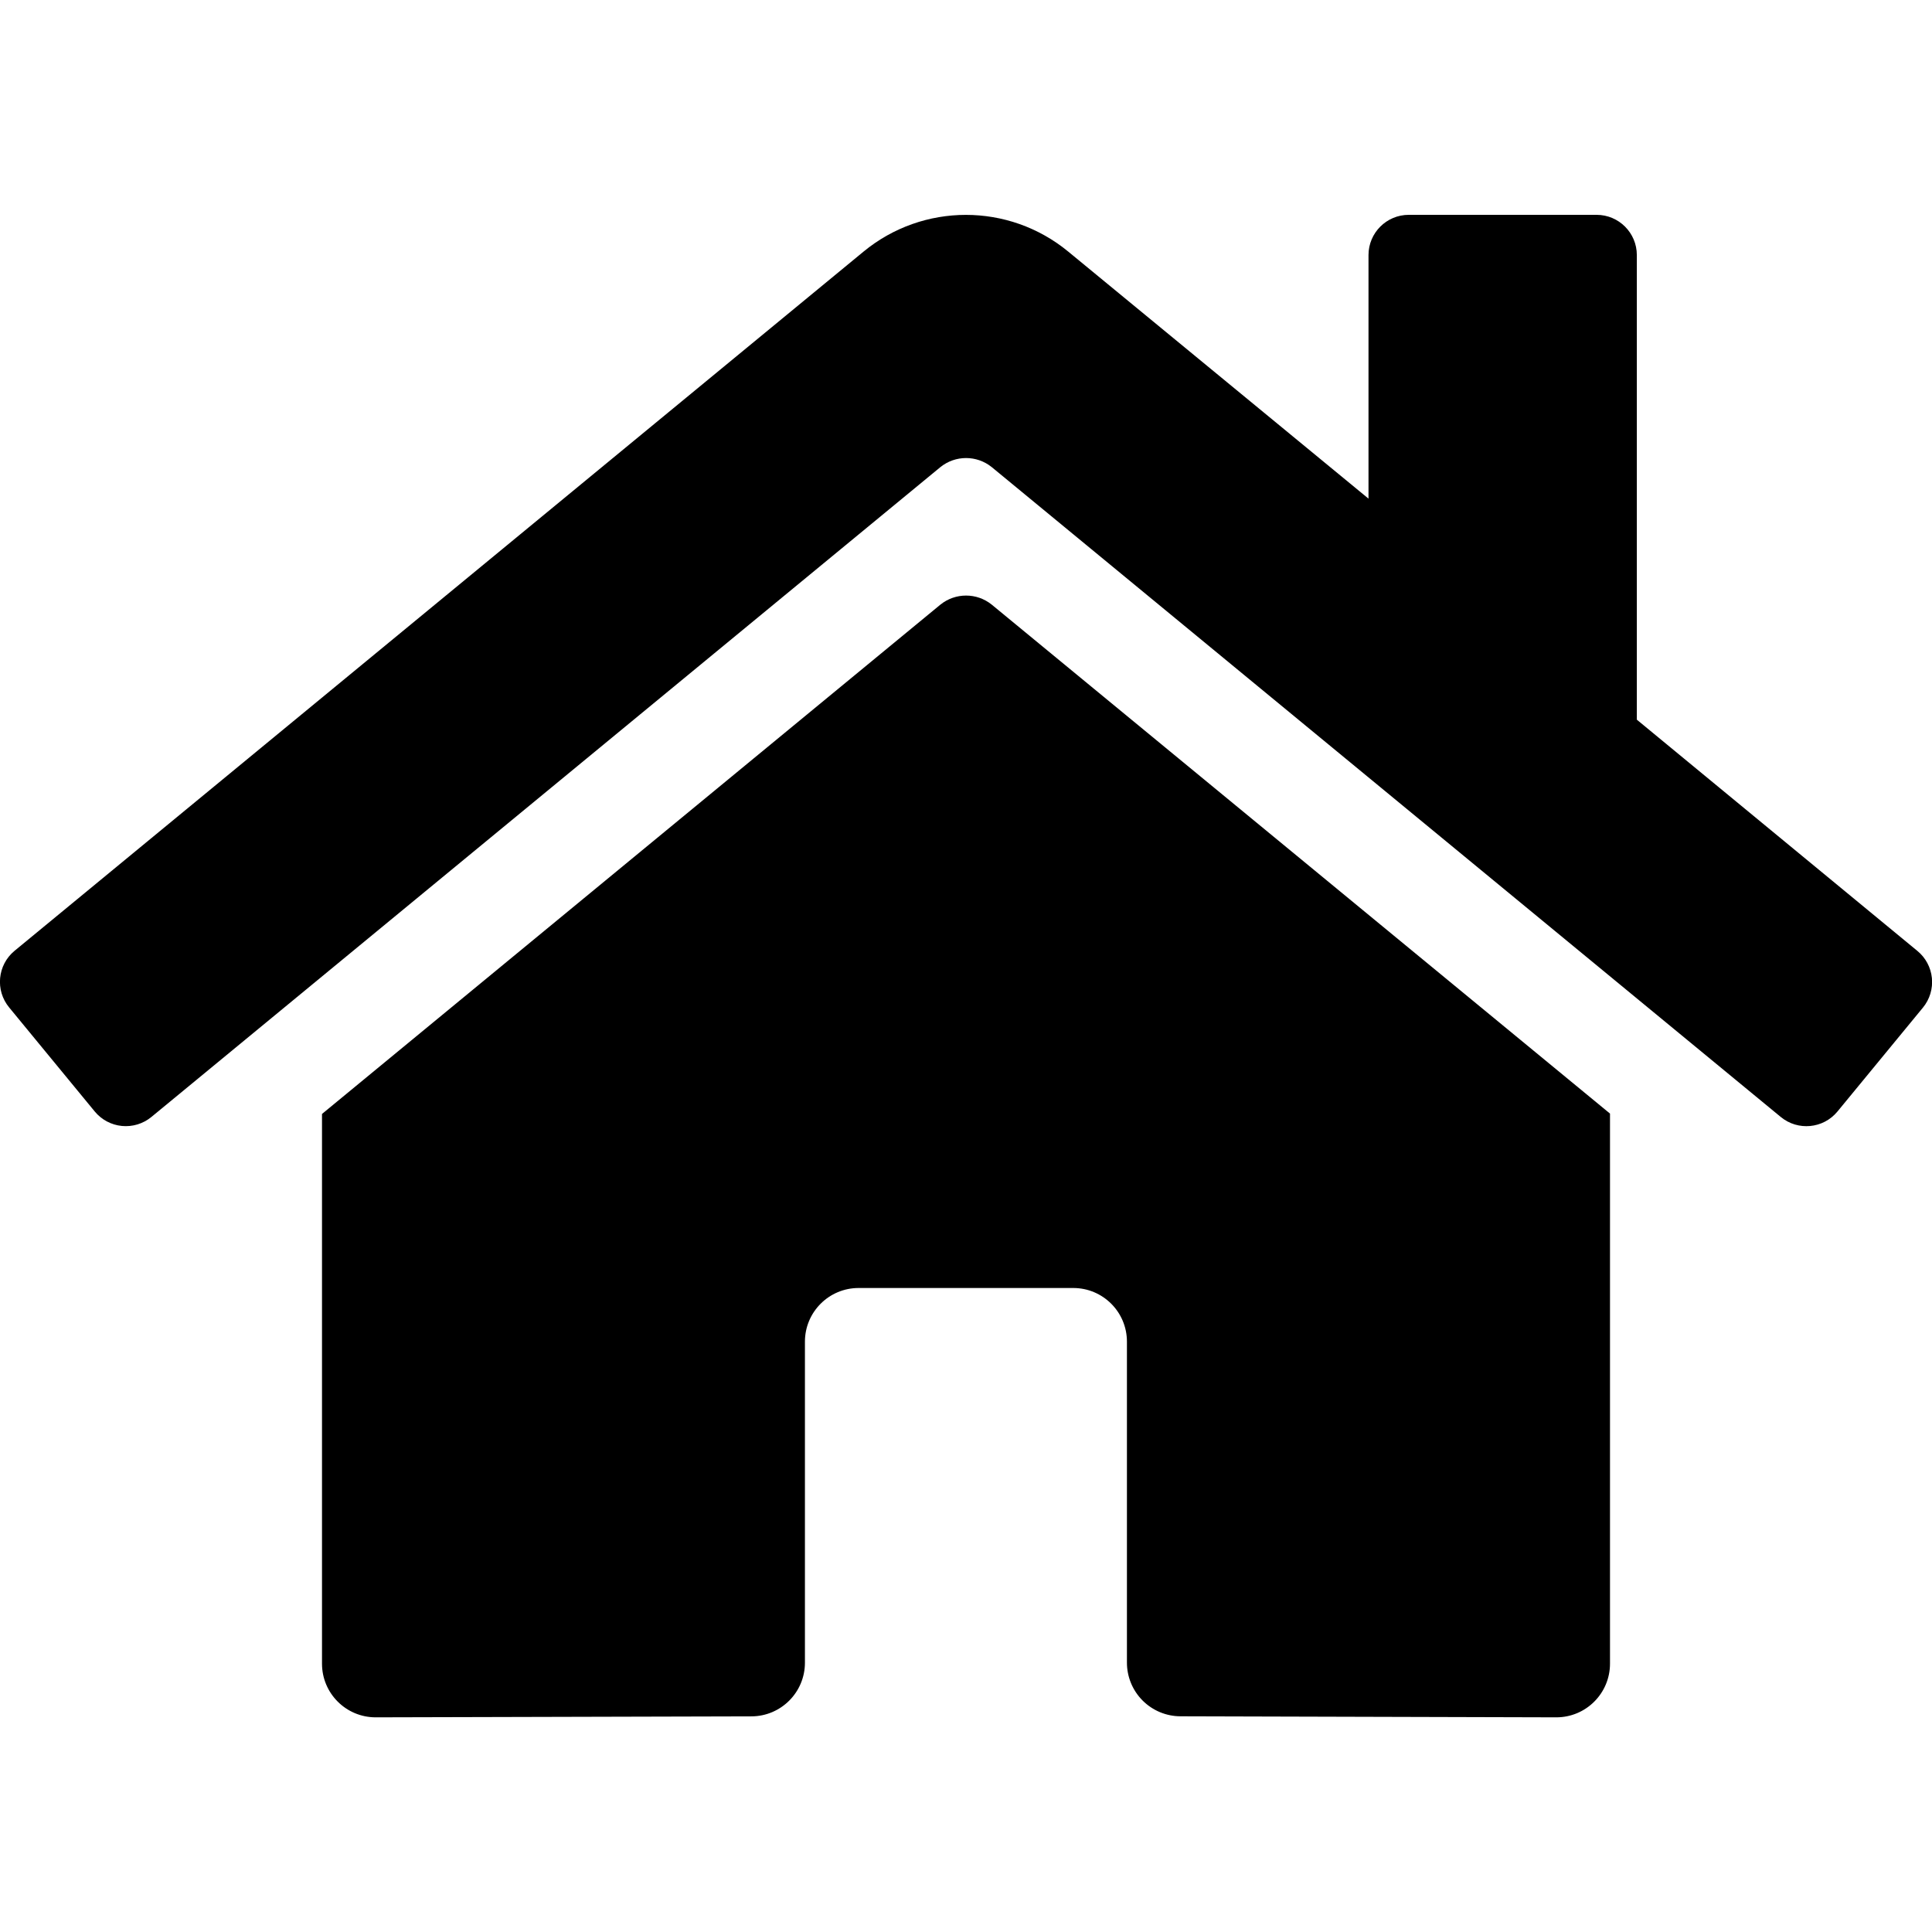
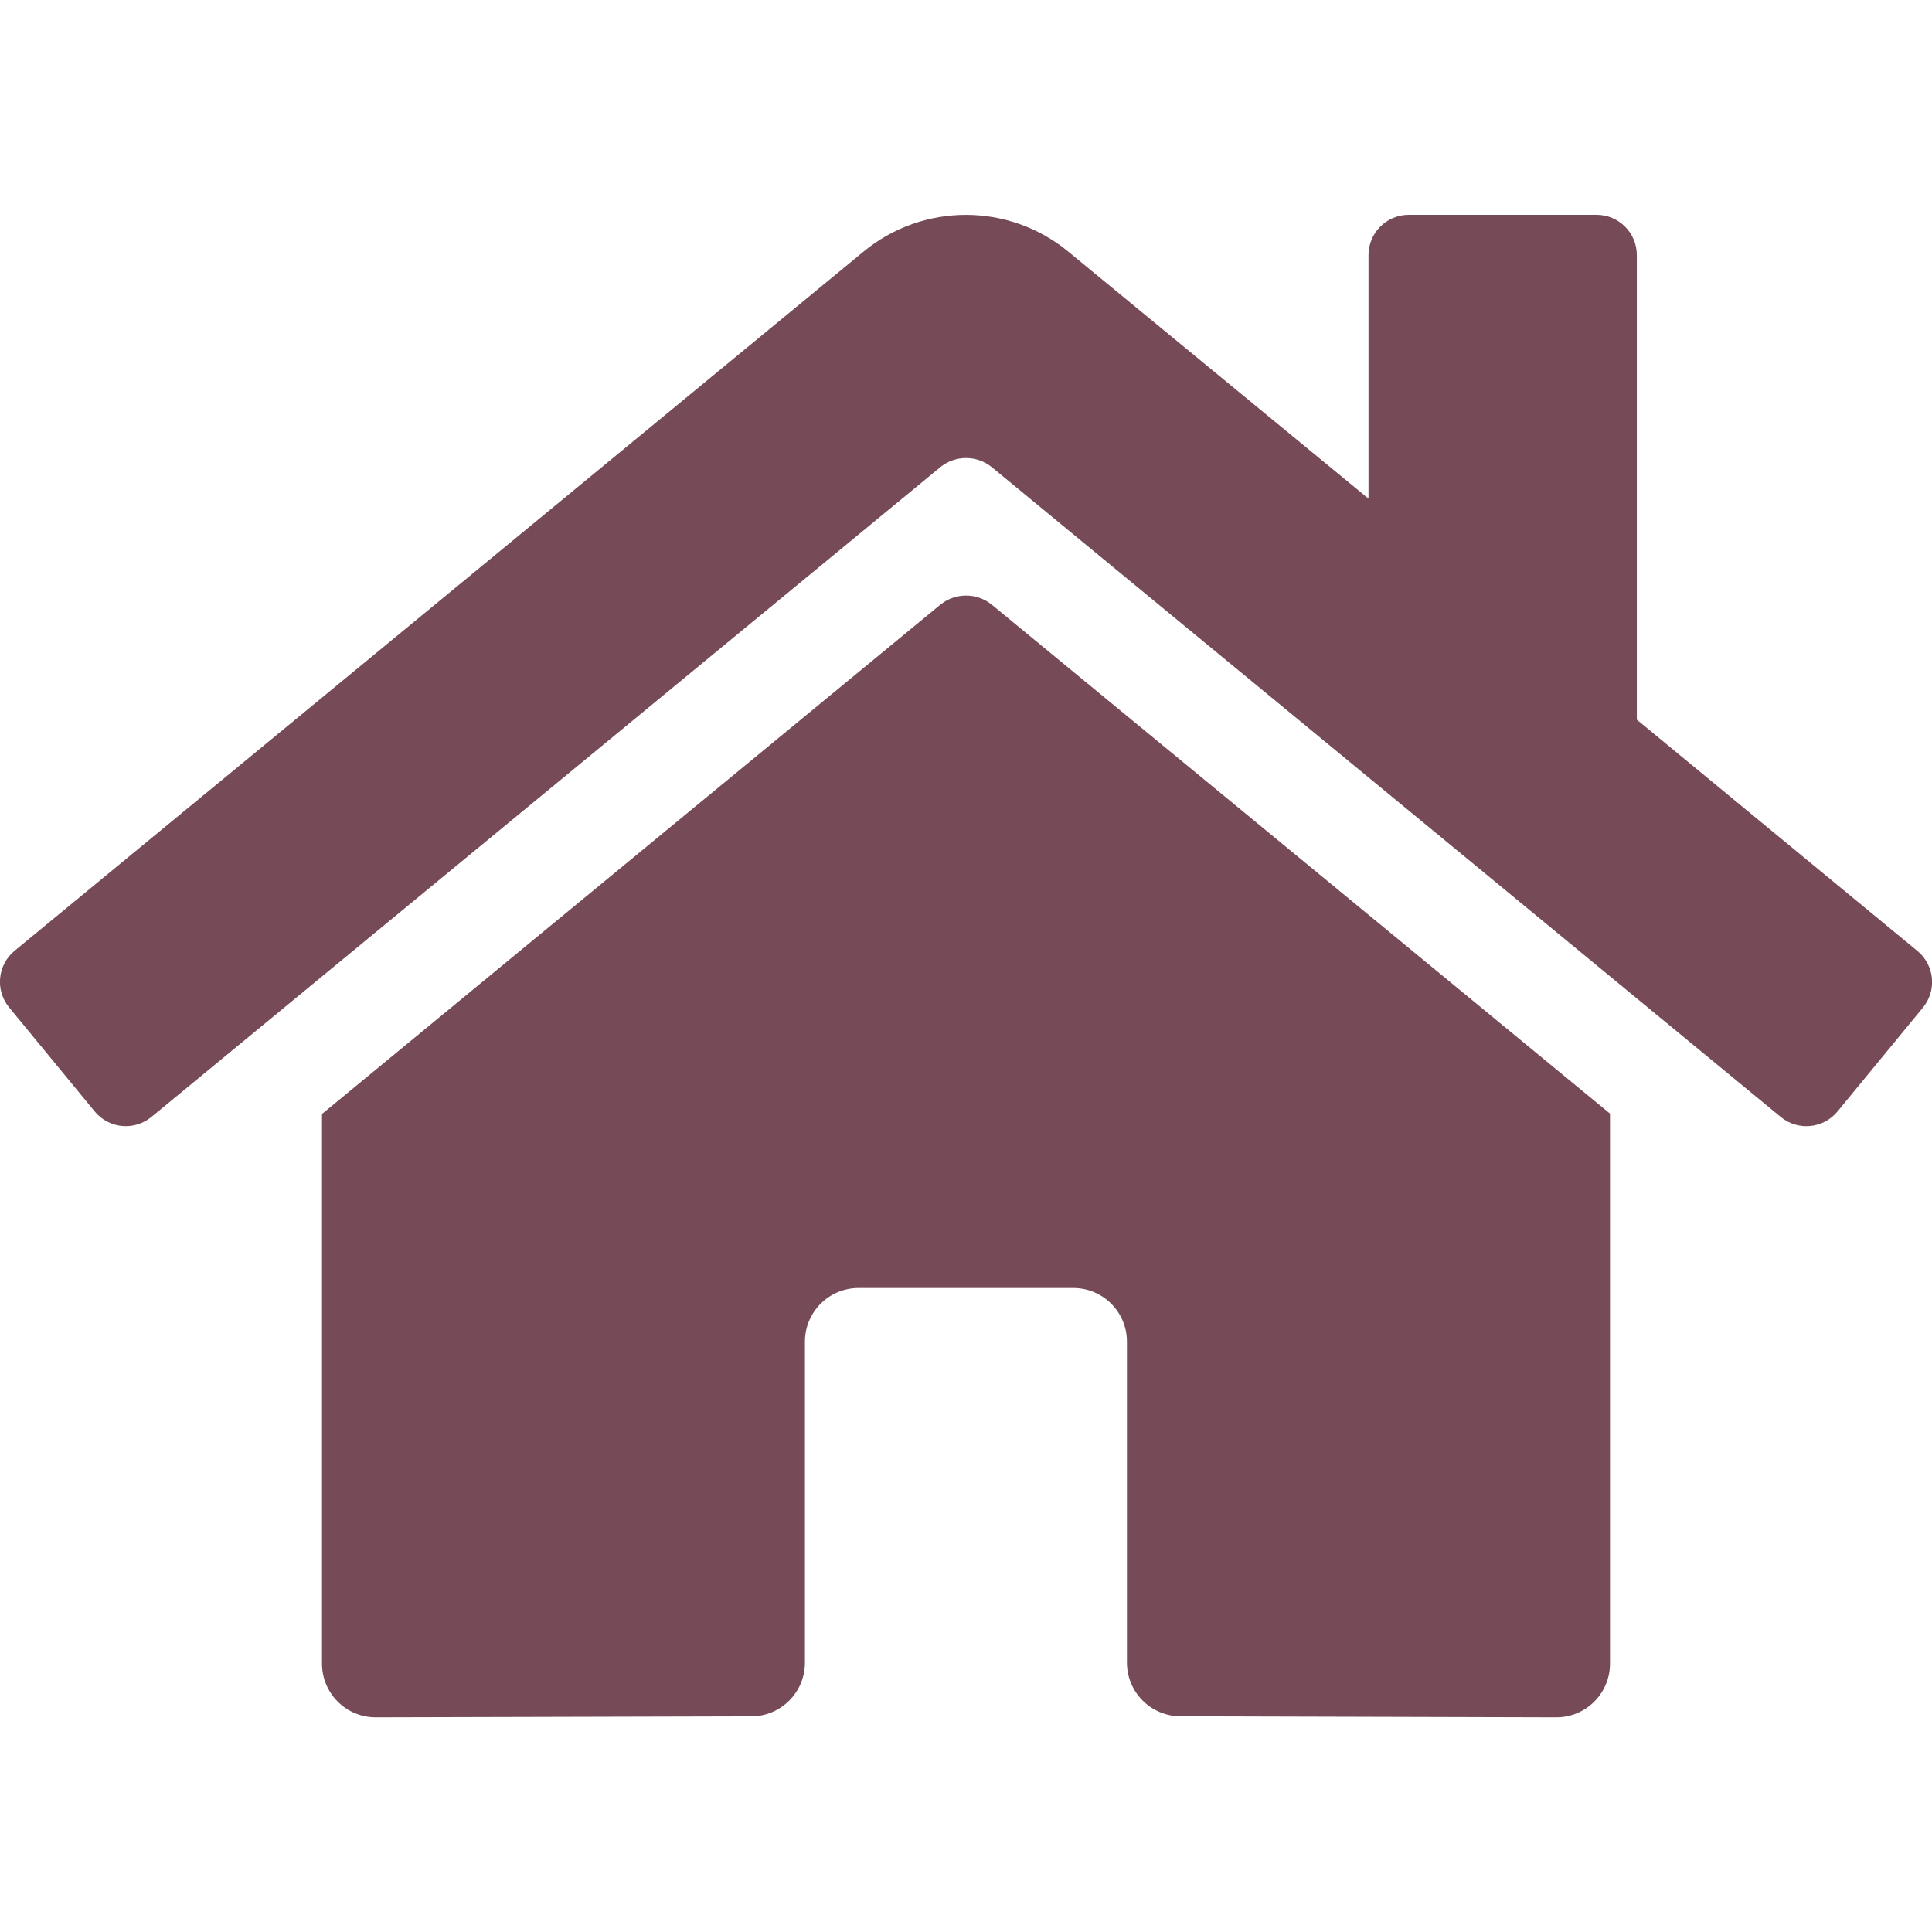
- <svg xmlns="http://www.w3.org/2000/svg" stroke="currentColor" fill="currentColor" stroke-width="0" viewBox="0 0 576 512" height="1em" width="1em">
+ <svg xmlns="http://www.w3.org/2000/svg" stroke="currentColor" fill="#764B57" stroke-width="0" viewBox="0 0 576 512" height="1em" width="1em">
  <path d="M280.37 148.26L96 300.11V464a16 16 0 0 0 16 16l112.06-.29a16 16 0 0 0 15.92-16V368a16 16 0 0 1 16-16h64a16 16 0 0 1 16 16v95.64a16 16 0 0 0 16 16.05L464 480a16 16 0 0 0 16-16V300L295.67 148.26a12.19 12.19 0 0 0-15.3 0zM571.6 251.47L488 182.56V44.05a12 12 0 0 0-12-12h-56a12 12 0 0 0-12 12v72.61L318.47 43a48 48 0 0 0-61 0L4.34 251.47a12 12 0 0 0-1.6 16.9l25.5 31A12 12 0 0 0 45.15 301l235.22-193.74a12.19 12.19 0 0 1 15.3 0L530.9 301a12 12 0 0 0 16.9-1.6l25.5-31a12 12 0 0 0-1.7-16.93z" />
</svg>
